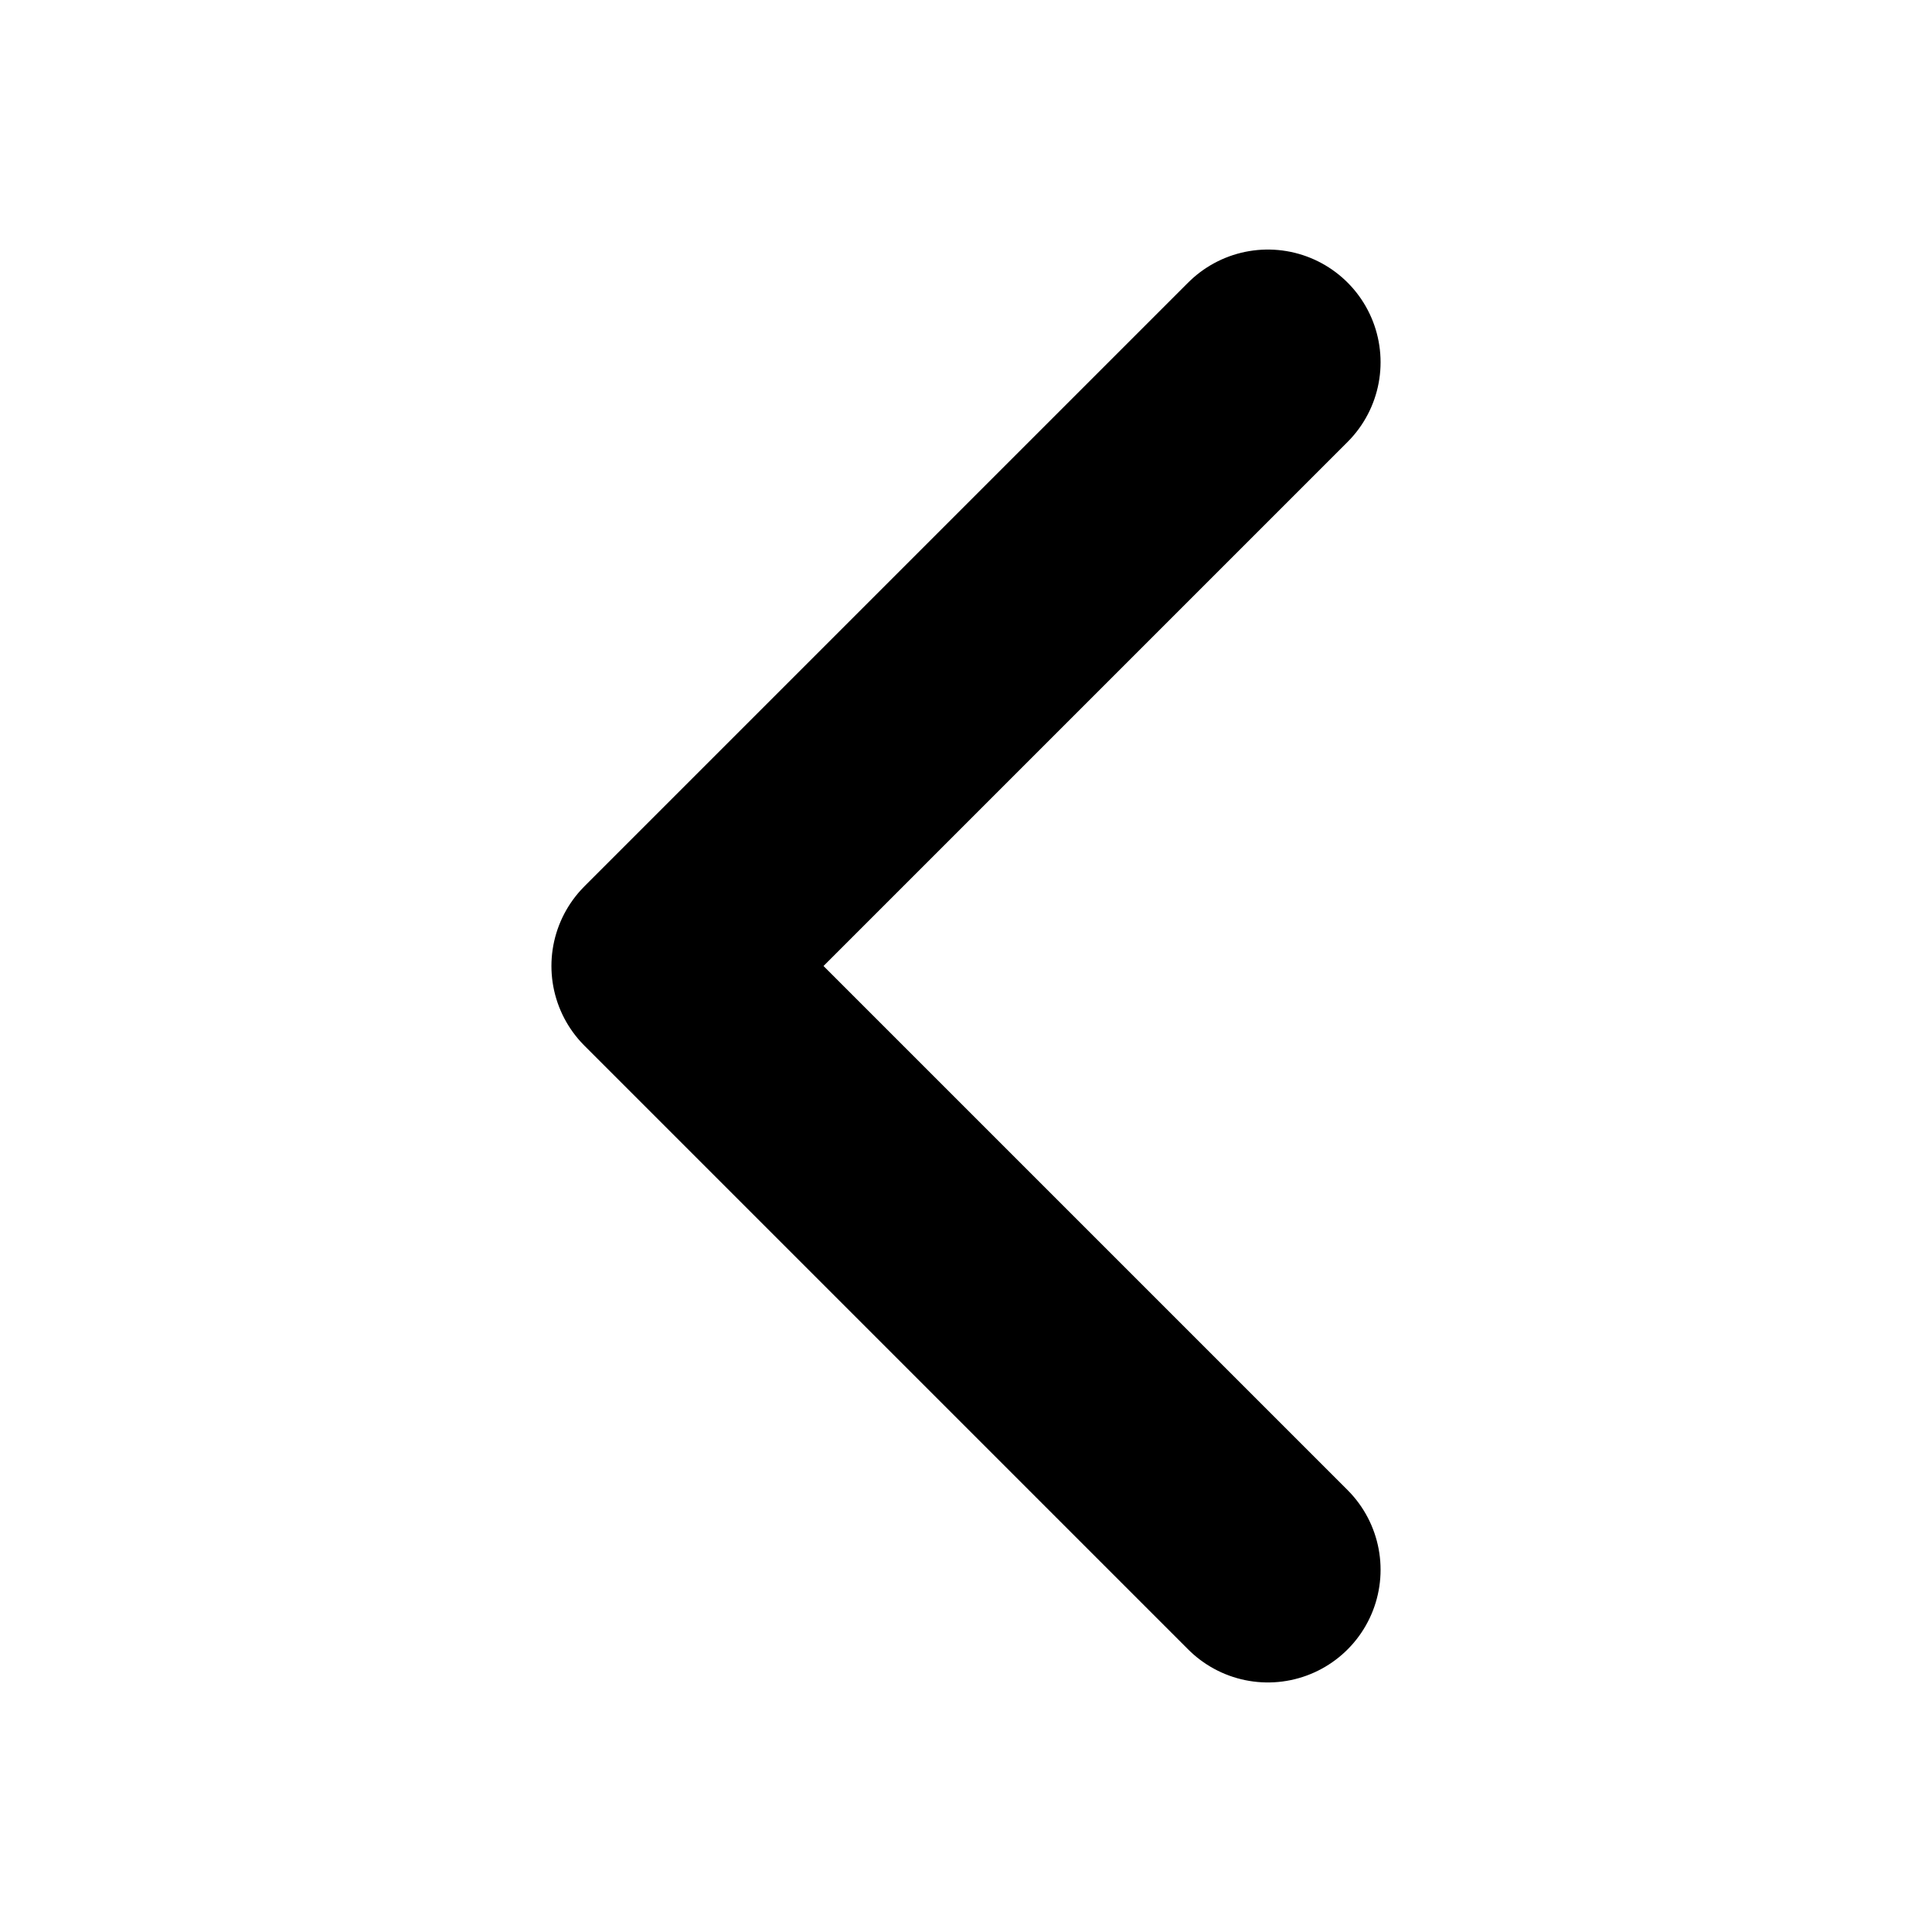
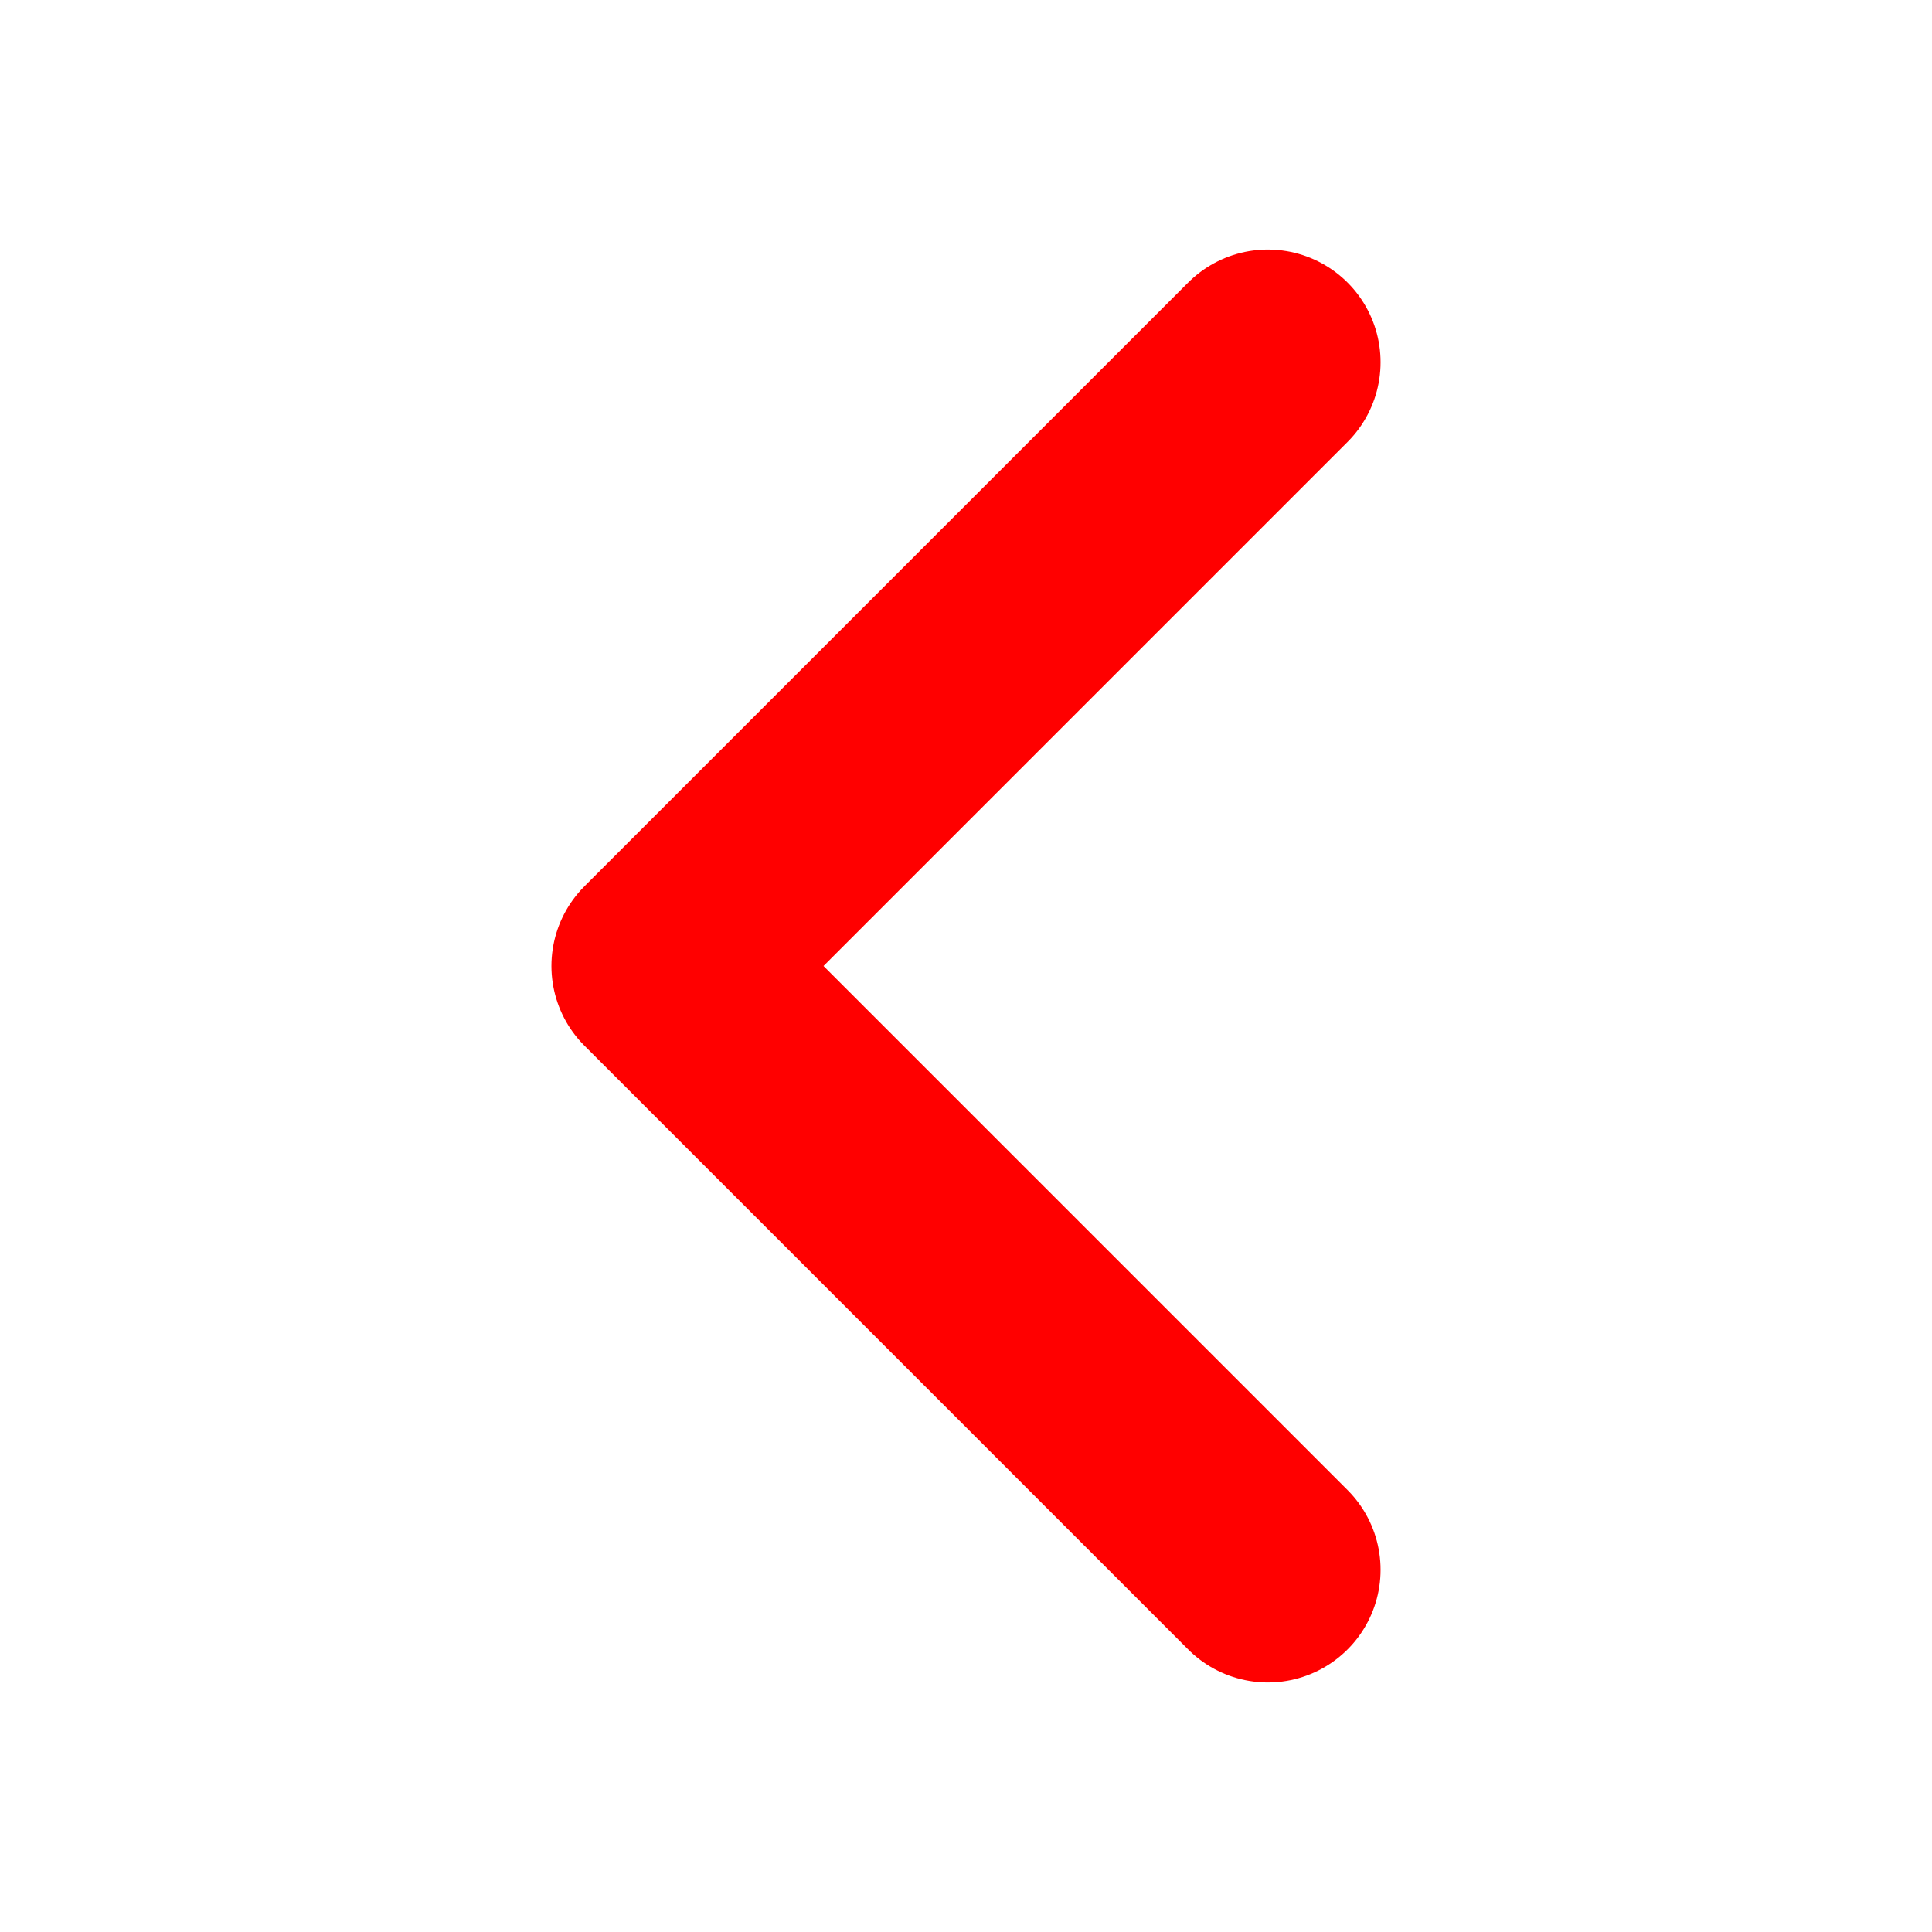
- <svg xmlns="http://www.w3.org/2000/svg" fill="none" viewBox="0 0 24 24" stroke-width="2.8" stroke="black" style="width: 18px; height: 18px;">
+ <svg xmlns="http://www.w3.org/2000/svg" fill="none" viewBox="0 0 24 24" stroke-width="2.8" stroke="red" style="width: 18px; height: 18px;">
  <path stroke-linecap="round" stroke-linejoin="round" d="M15.75 19.5 8.25 12l7.5-7.5" />
</svg>
